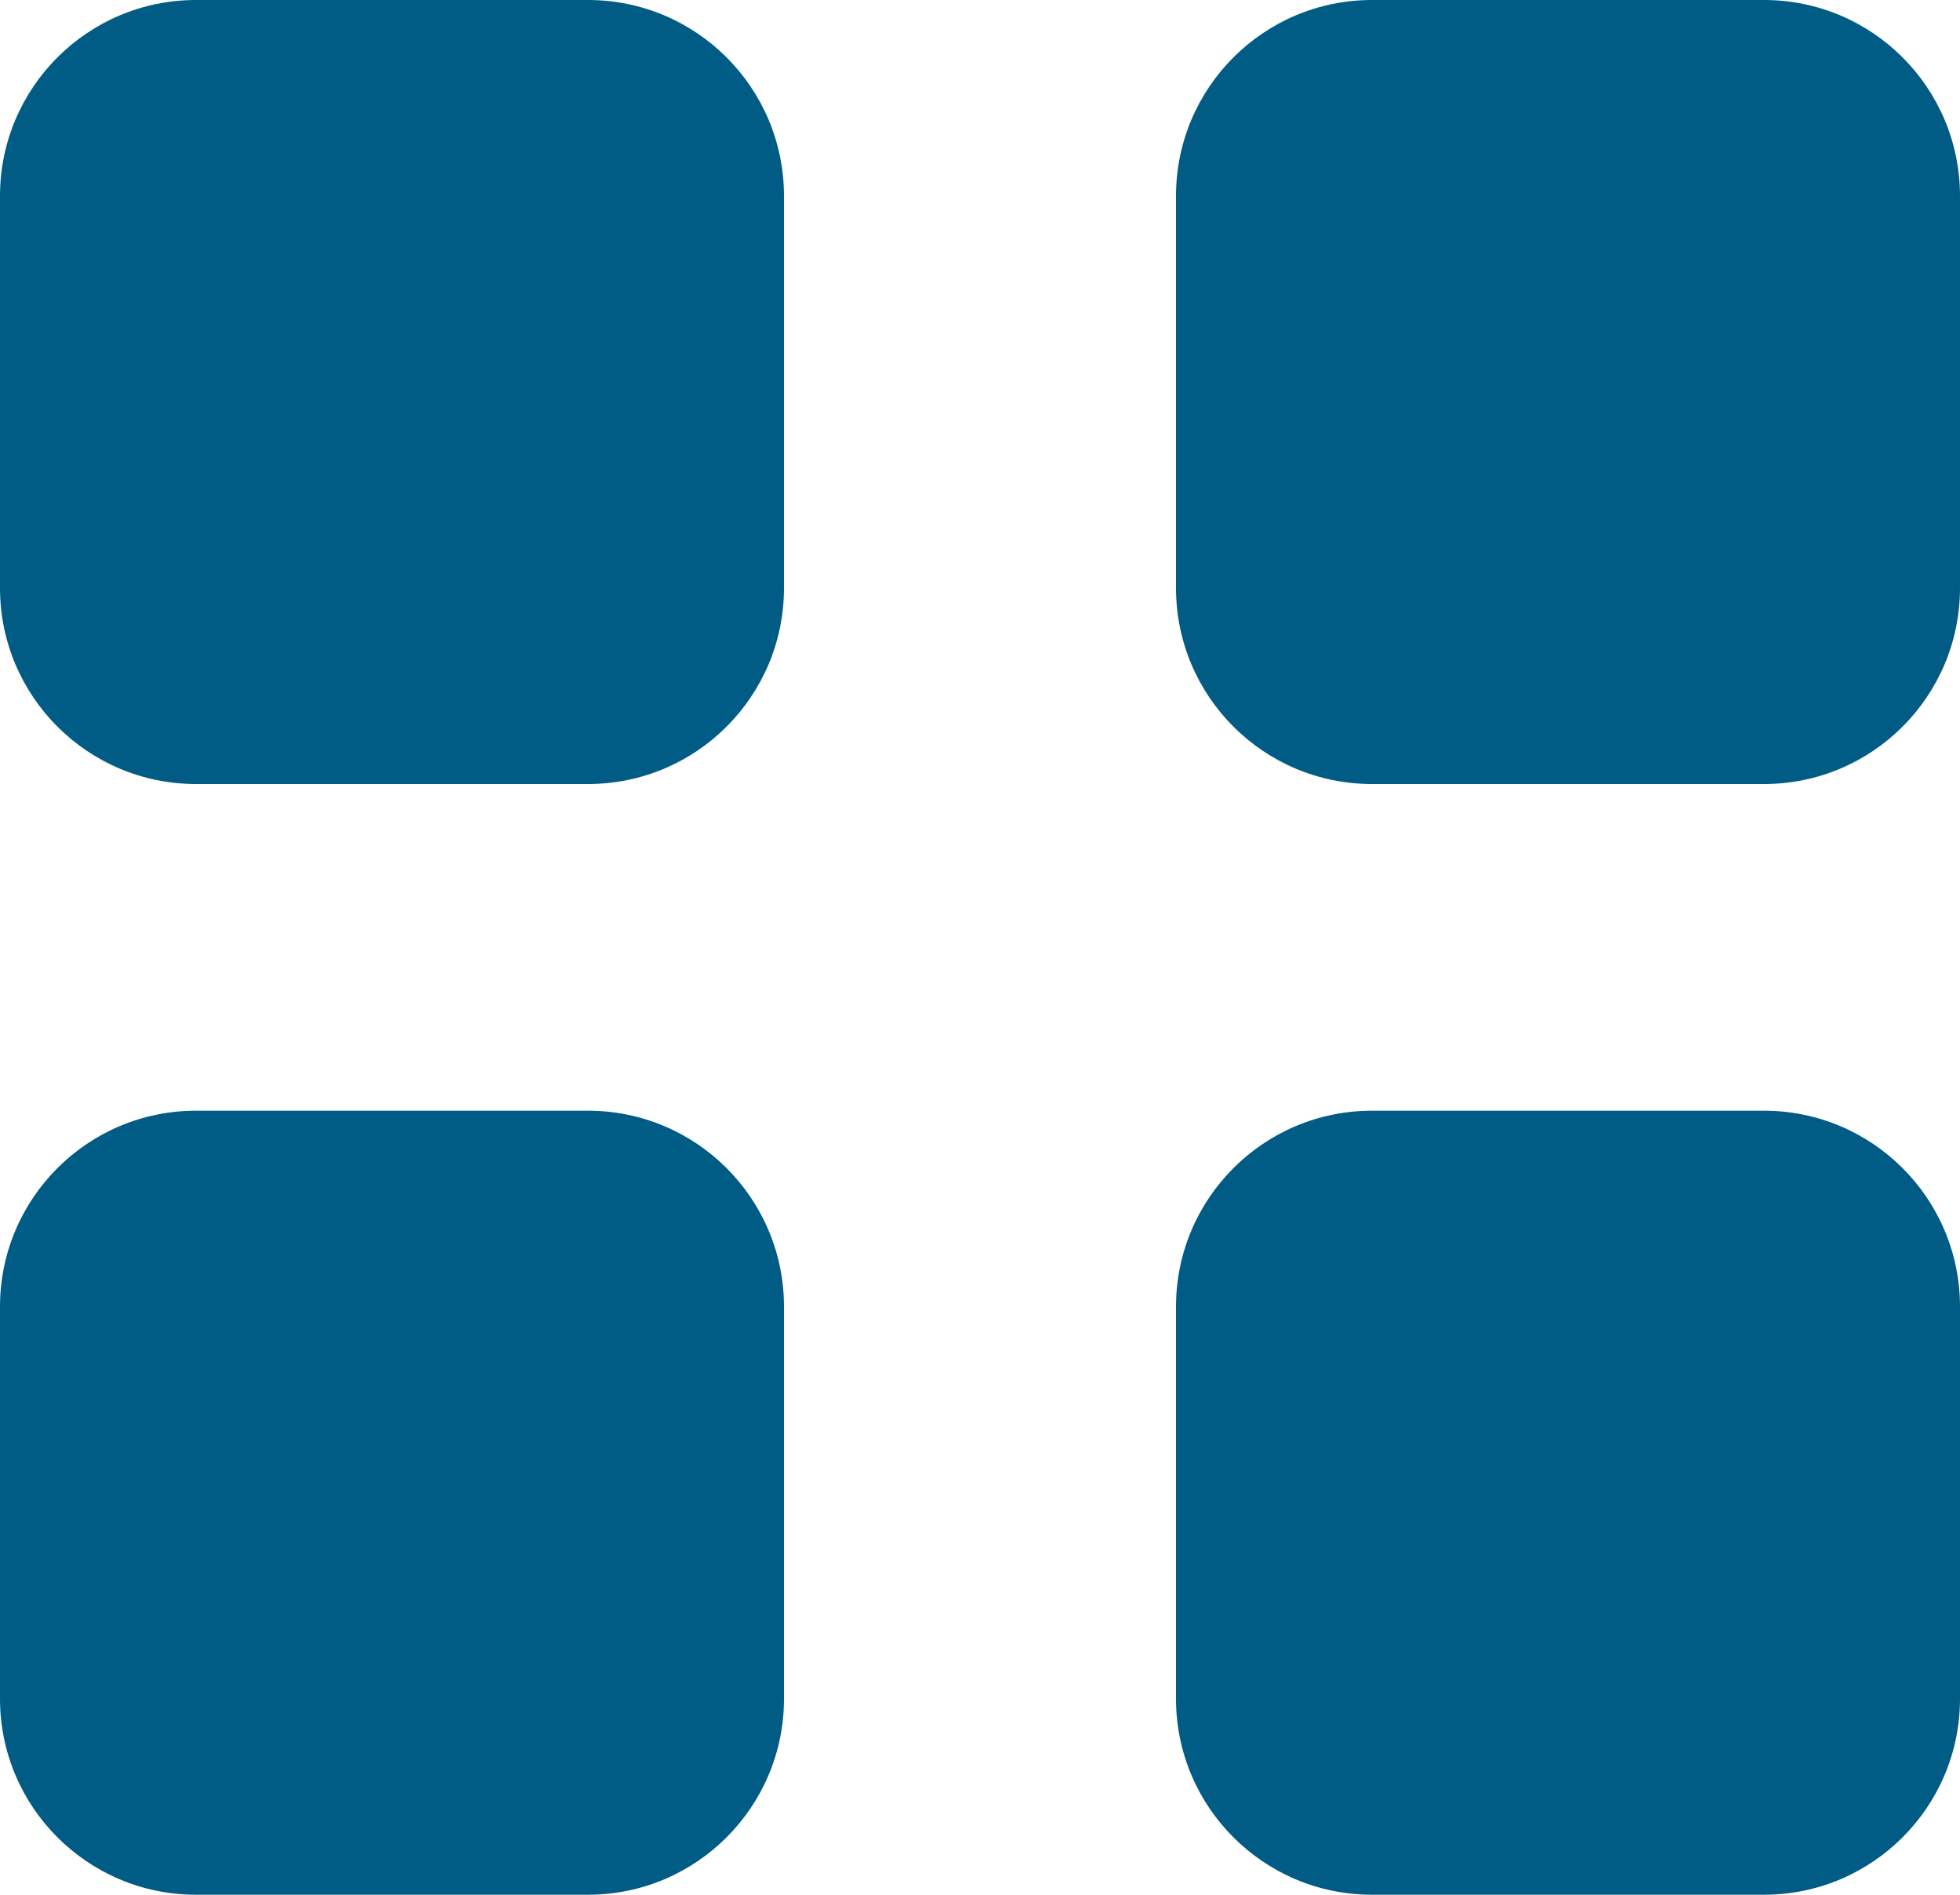
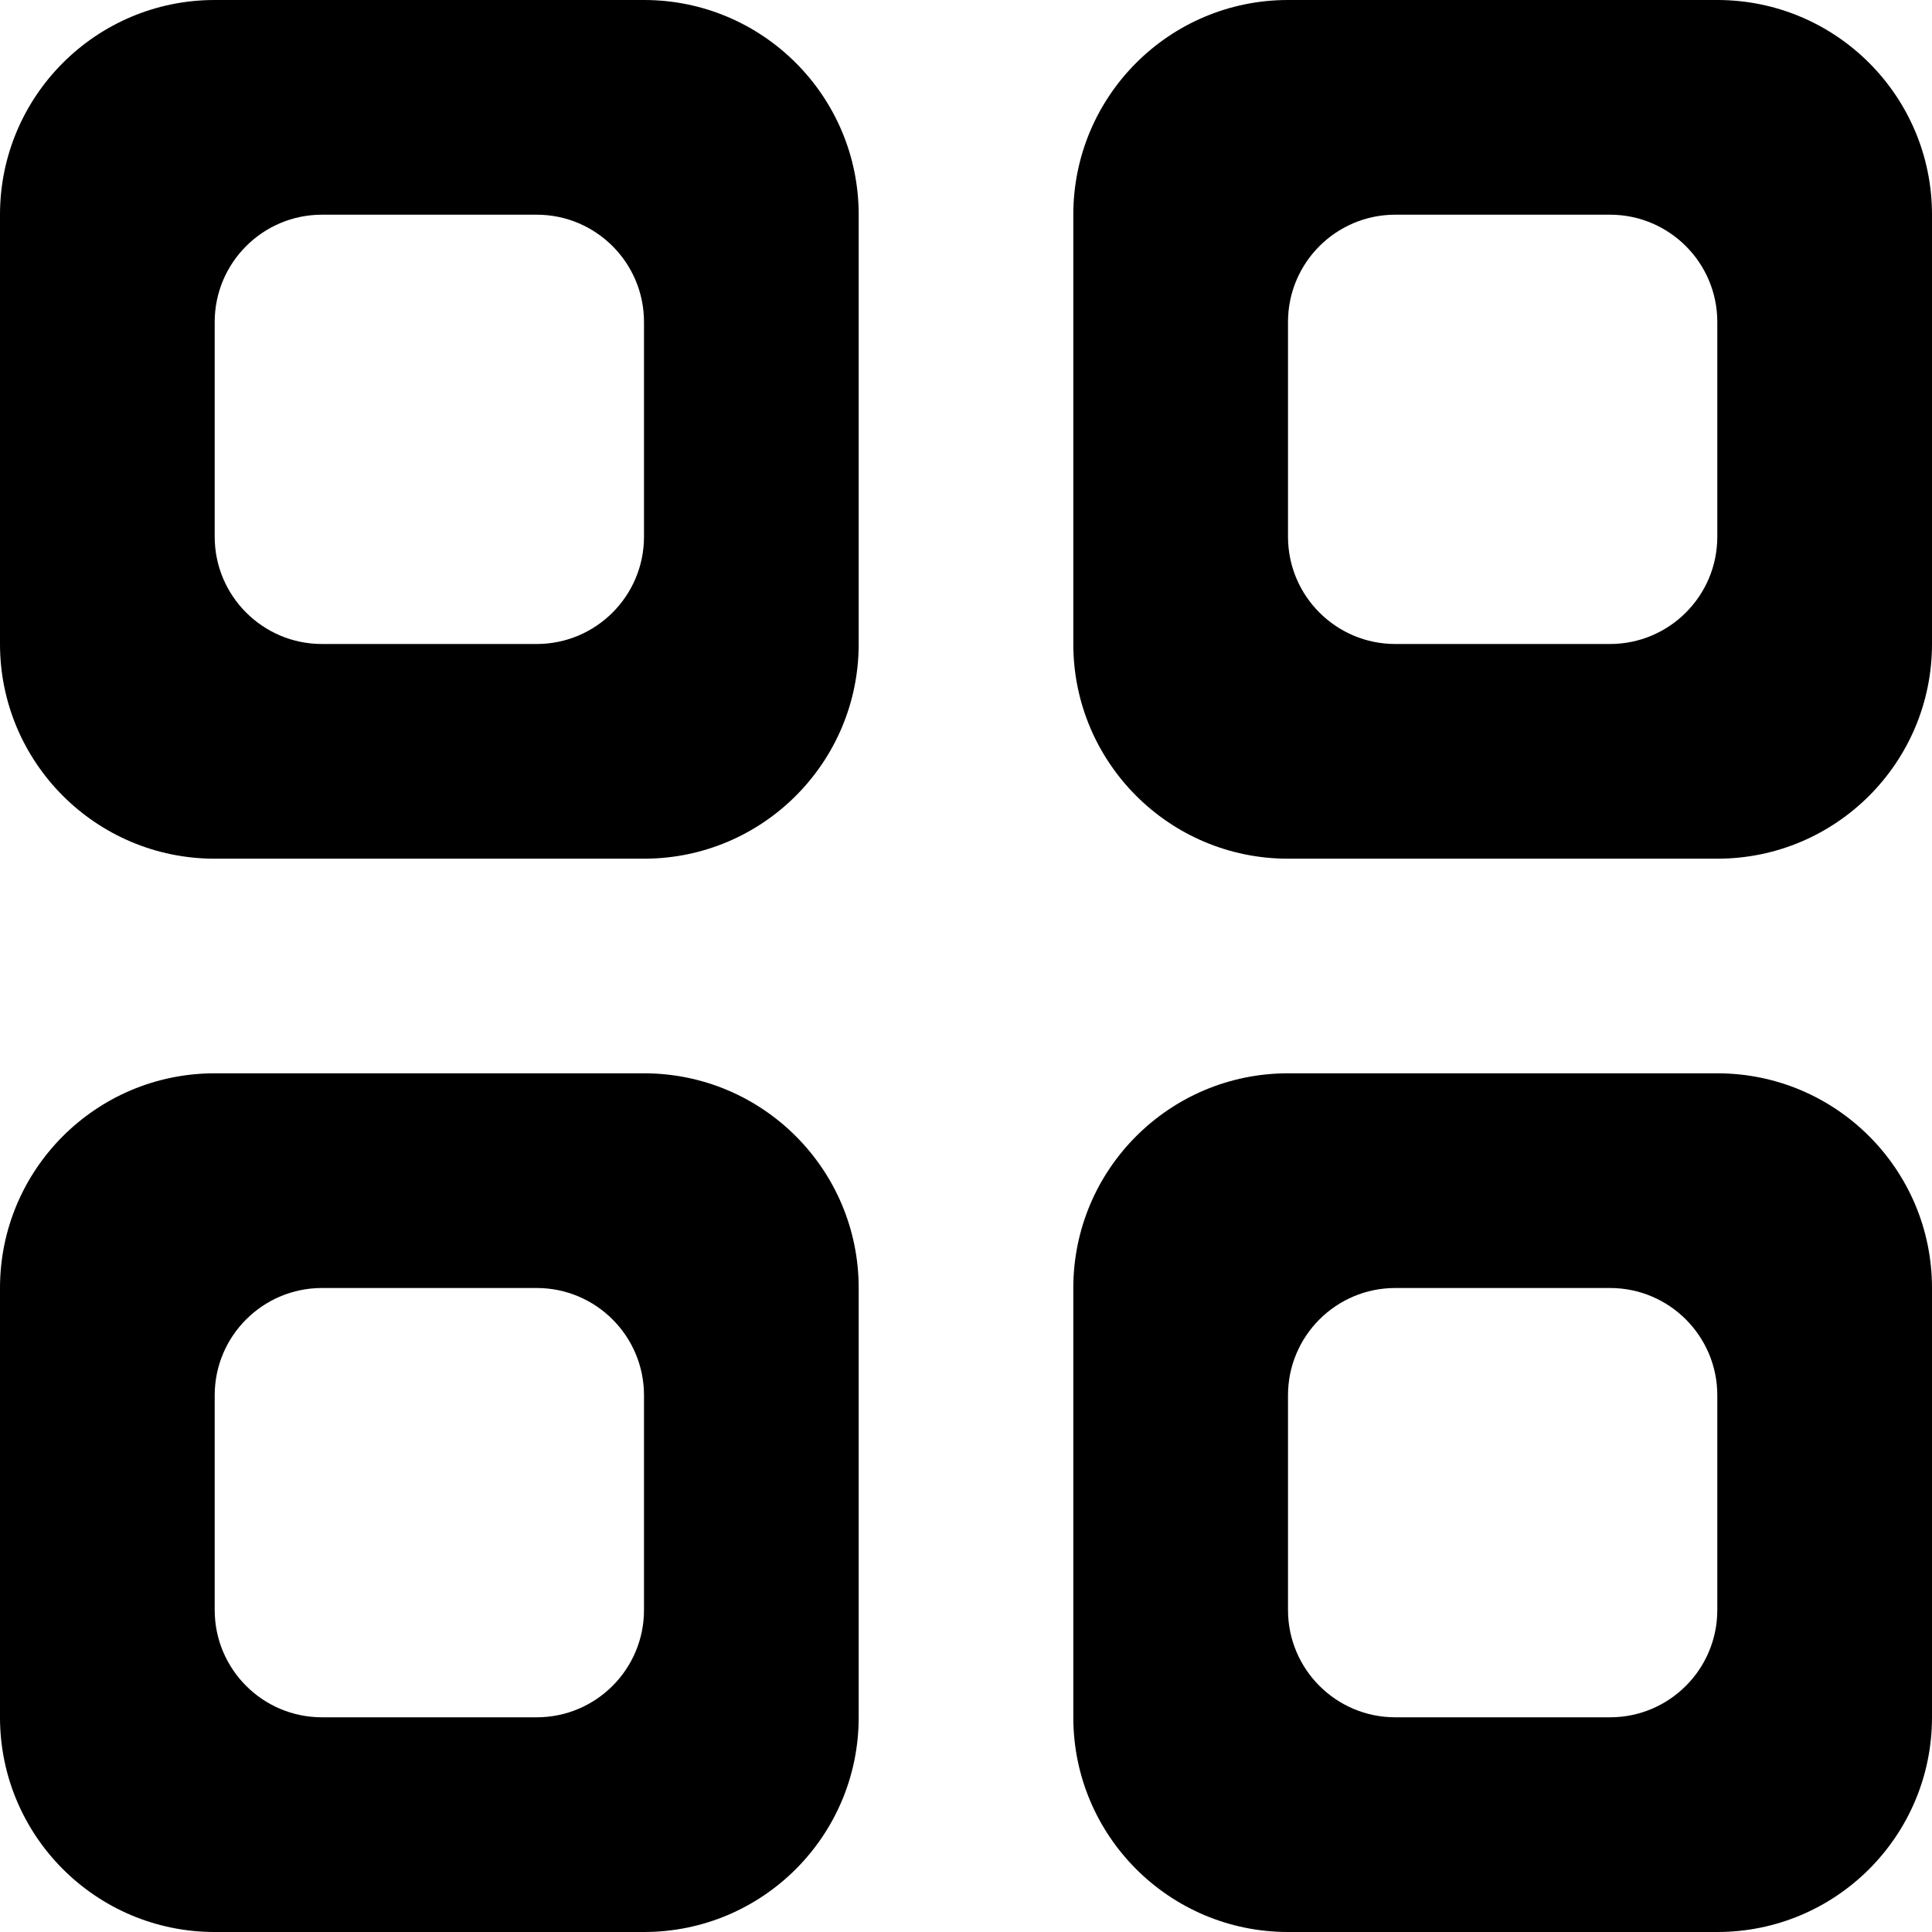
- <svg xmlns="http://www.w3.org/2000/svg" width="30" height="29" viewBox="0 0 30 29">
-   <defs>
-     <style>.a{fill:#005c85;}</style>
-   </defs>
-   <g transform="translate(1403 -3501)">
-     <rect class="a" width="12" height="12" rx="3" transform="translate(-1403 3501)" />
-     <rect class="a" width="12" height="12" rx="3" transform="translate(-1403 3518)" />
-     <rect class="a" width="12" height="12" rx="3" transform="translate(-1385 3501)" />
-     <rect class="a" width="12" height="12" rx="3" transform="translate(-1385 3518)" />
-   </g>
+ <svg xmlns="http://www.w3.org/2000/svg" version="1.1" width="24" height="24" viewBox="0 0 24 24">
+   <path d="M2.667 0h5.333c1.473 0 2.667 1.194 2.667 2.667v5.333c0 1.473-1.194 2.667-2.667 2.667h-5.333c-1.473 0-2.667-1.194-2.667-2.667v-5.333c0-1.473 1.194-2.667 2.667-2.667zM4 2.667c-0.736 0-1.333 0.597-1.333 1.333v2.667c0 0.736 0.597 1.333 1.333 1.333h2.667c0.736 0 1.333-0.597 1.333-1.333v-2.667c0-0.736-0.597-1.333-1.333-1.333h-2.667zM2.667 13.333h5.333c1.473 0 2.667 1.194 2.667 2.667v5.333c0 1.473-1.194 2.667-2.667 2.667h-5.333c-1.473 0-2.667-1.194-2.667-2.667v-5.333c0-1.473 1.194-2.667 2.667-2.667zM4 16c-0.736 0-1.333 0.597-1.333 1.333v2.667c0 0.736 0.597 1.333 1.333 1.333h2.667c0.736 0 1.333-0.597 1.333-1.333v-2.667c0-0.736-0.597-1.333-1.333-1.333h-2.667zM16 0h5.333c1.473 0 2.667 1.194 2.667 2.667v5.333c0 1.473-1.194 2.667-2.667 2.667h-5.333c-1.473 0-2.667-1.194-2.667-2.667v-5.333c0-1.473 1.194-2.667 2.667-2.667zM17.333 2.667c-0.736 0-1.333 0.597-1.333 1.333v2.667c0 0.736 0.597 1.333 1.333 1.333h2.667c0.736 0 1.333-0.597 1.333-1.333v-2.667c0-0.736-0.597-1.333-1.333-1.333h-2.667zM16 13.333h5.333c1.473 0 2.667 1.194 2.667 2.667v5.333c0 1.473-1.194 2.667-2.667 2.667h-5.333c-1.473 0-2.667-1.194-2.667-2.667v-5.333c0-1.473 1.194-2.667 2.667-2.667zM17.333 16c-0.736 0-1.333 0.597-1.333 1.333v2.667c0 0.736 0.597 1.333 1.333 1.333h2.667c0.736 0 1.333-0.597 1.333-1.333v-2.667c0-0.736-0.597-1.333-1.333-1.333h-2.667z" />
</svg>
